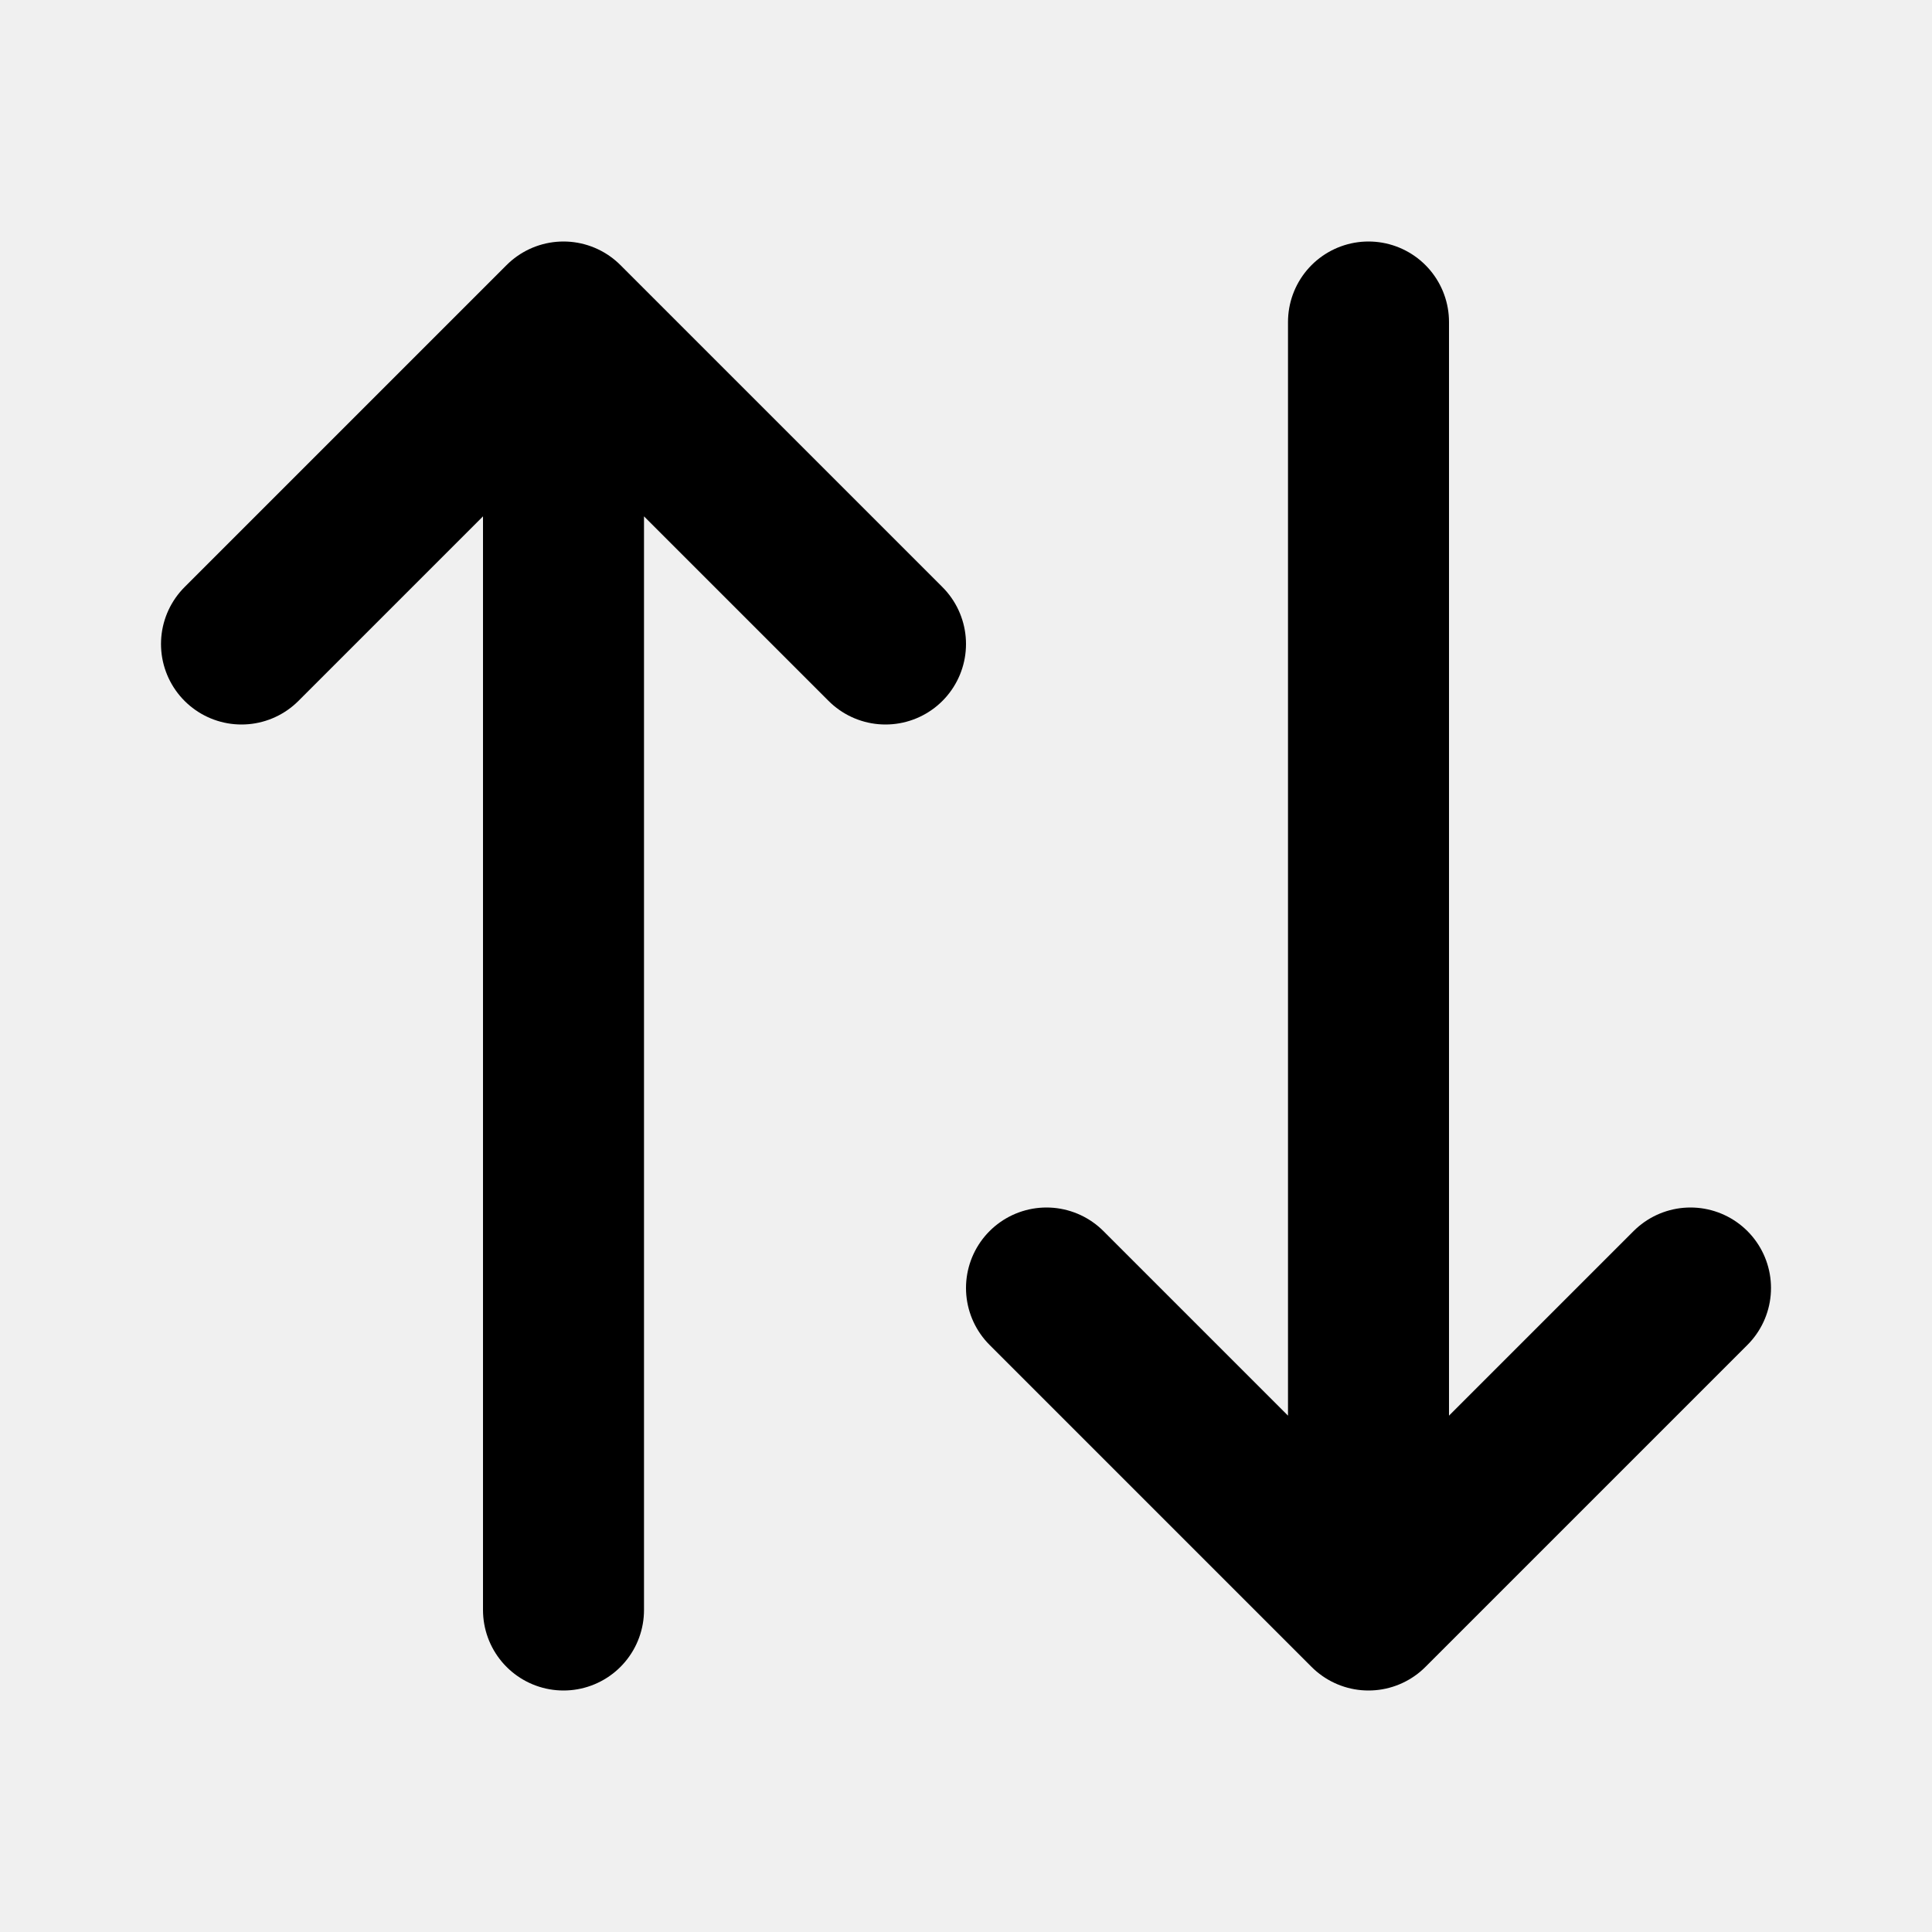
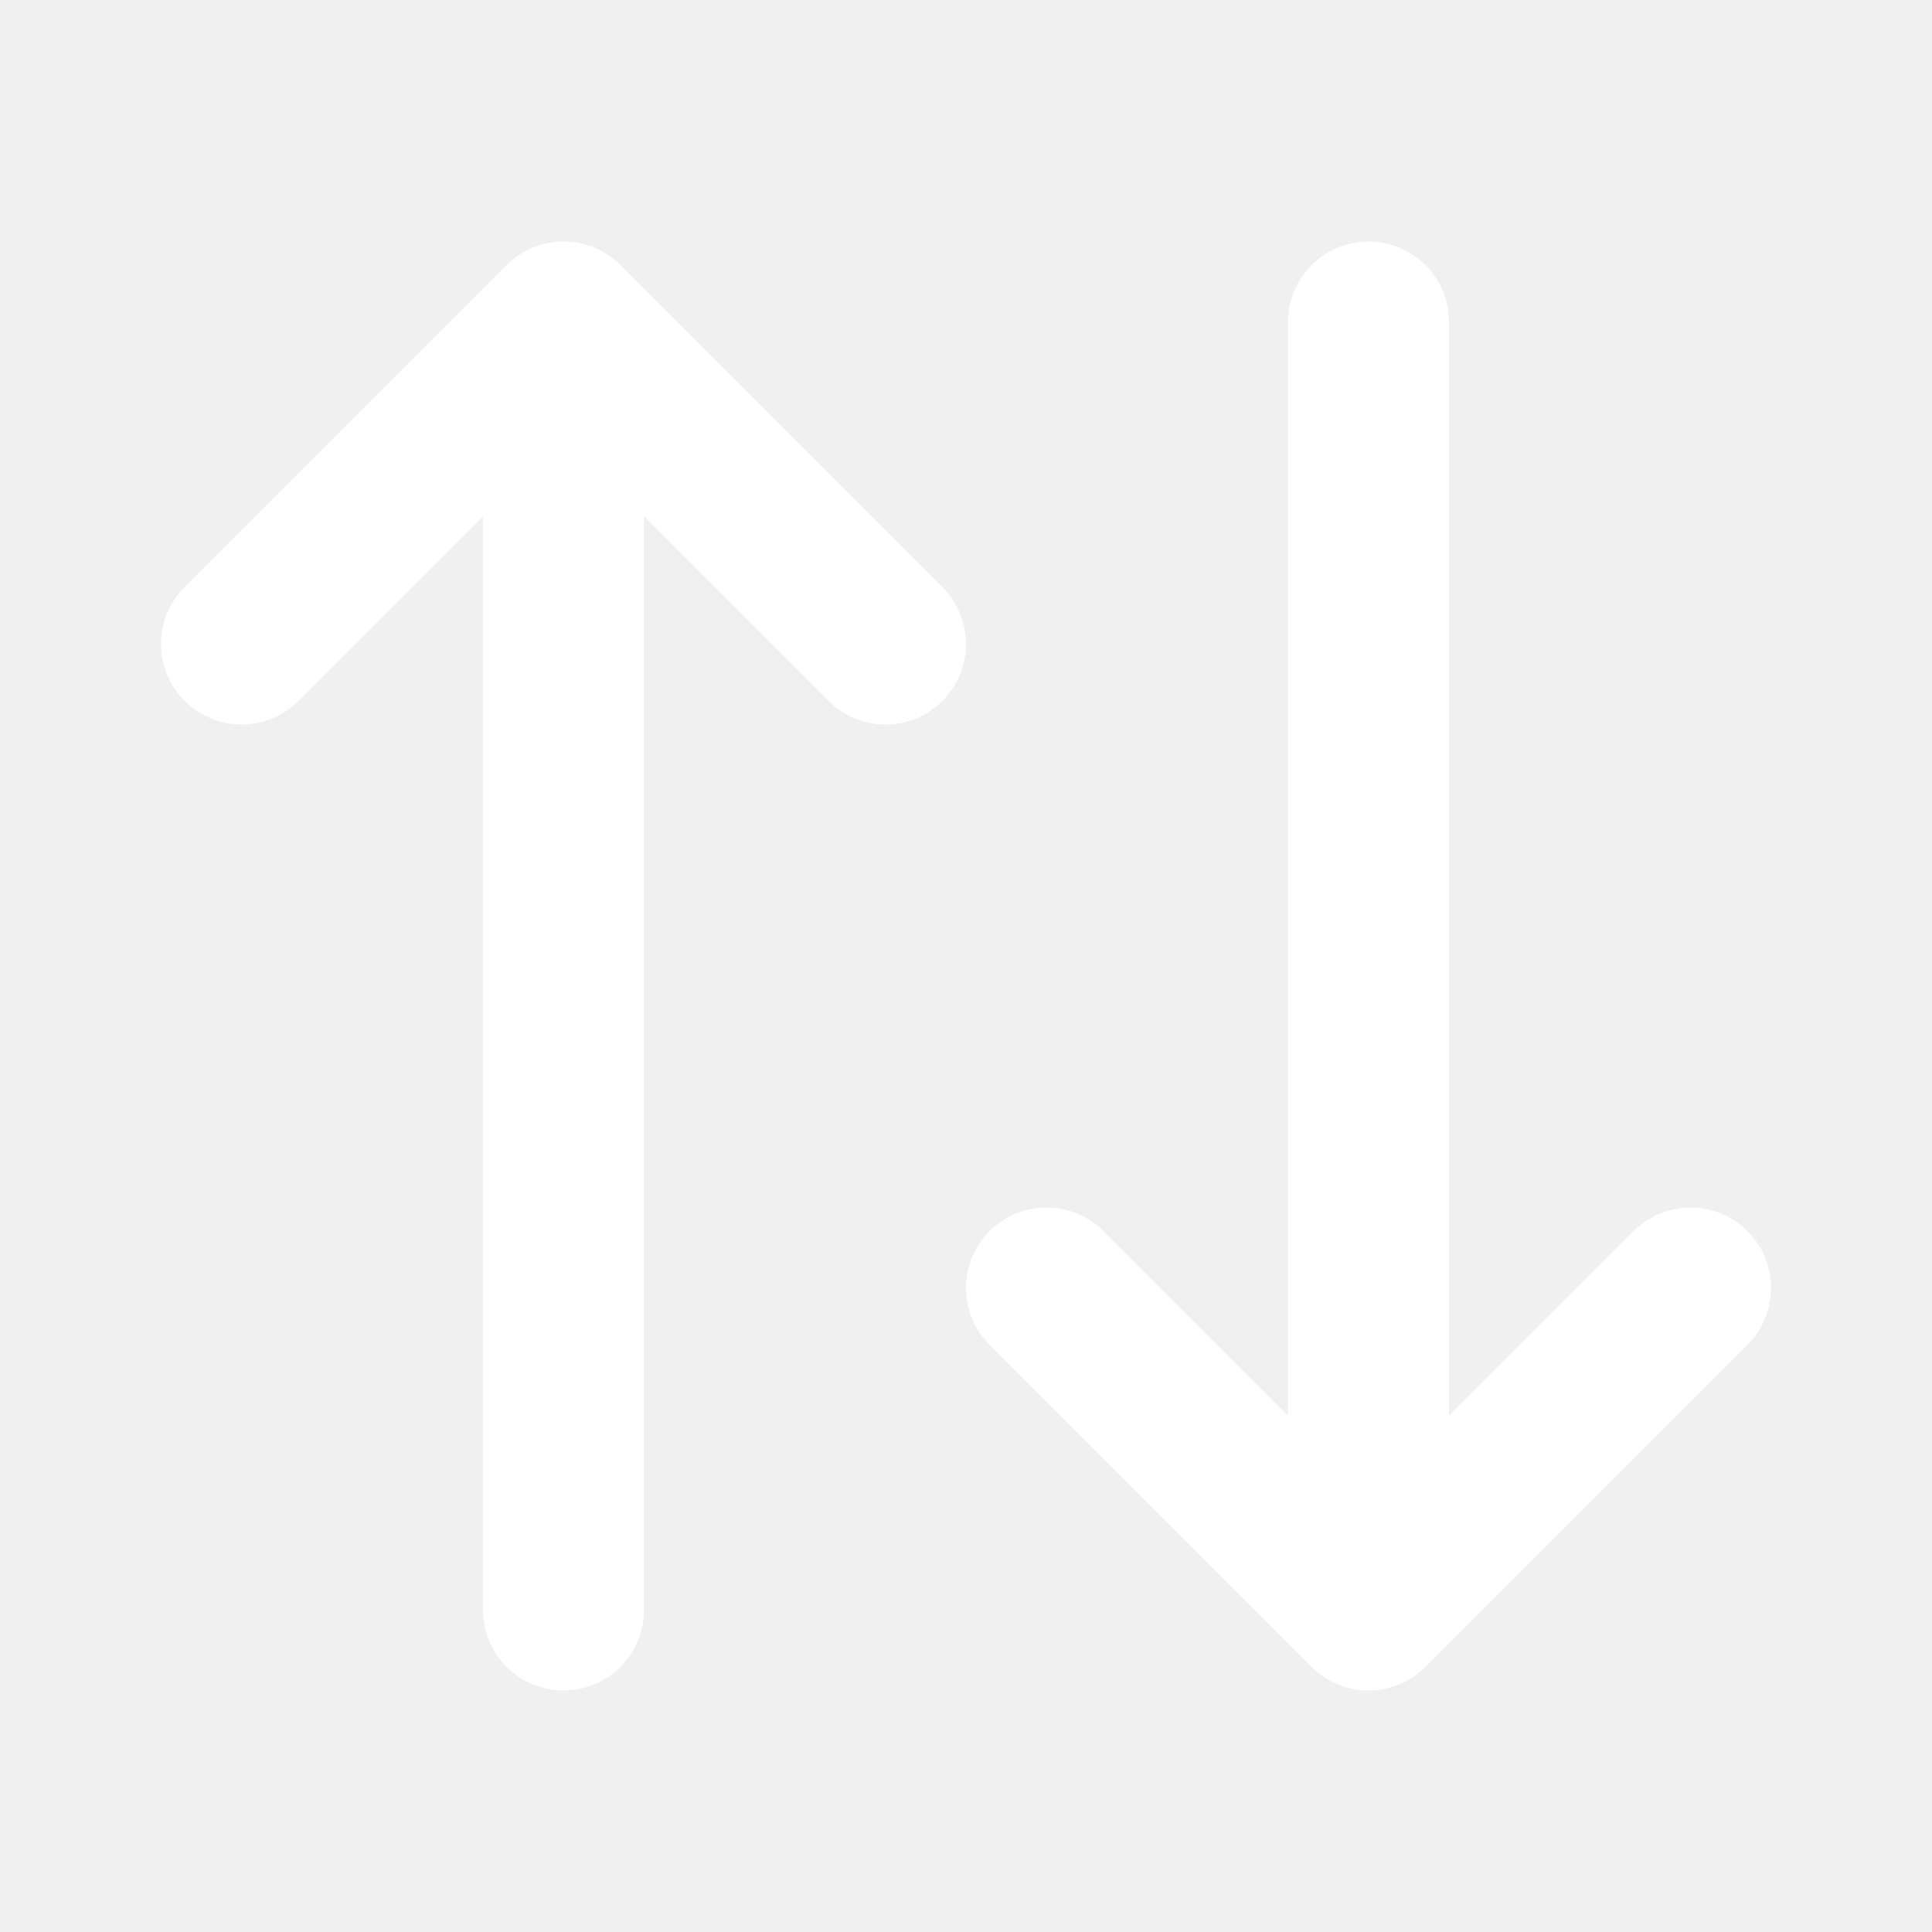
<svg xmlns="http://www.w3.org/2000/svg" width="24" height="24" viewBox="0 0 24 24" fill="none">
  <g clip-path="url(#clip0_2520_5490)">
-     <path d="M11 8L7 4M7 4L3 8M7 4L7 20" stroke="black" stroke-width="2" stroke-linecap="round" stroke-linejoin="round" />
-     <path d="M13 16L17 20M17 20L21 16M17 20L17 4" stroke="black" stroke-width="2" stroke-linecap="round" stroke-linejoin="round" />
+     <path d="M11 8L7 4M7 4L3 8M7 4L7 20" stroke="white" stroke-width="2" stroke-linecap="round" stroke-linejoin="round" />
+     <path d="M13 16L17 20M17 20L21 16M17 20L17 4" stroke="white" stroke-width="2" stroke-linecap="round" stroke-linejoin="round" />
  </g>
  <defs>
    <clipPath id="clip0_2520_5490">
      <rect width="24" height="24" fill="white" />
    </clipPath>
  </defs>
</svg>
